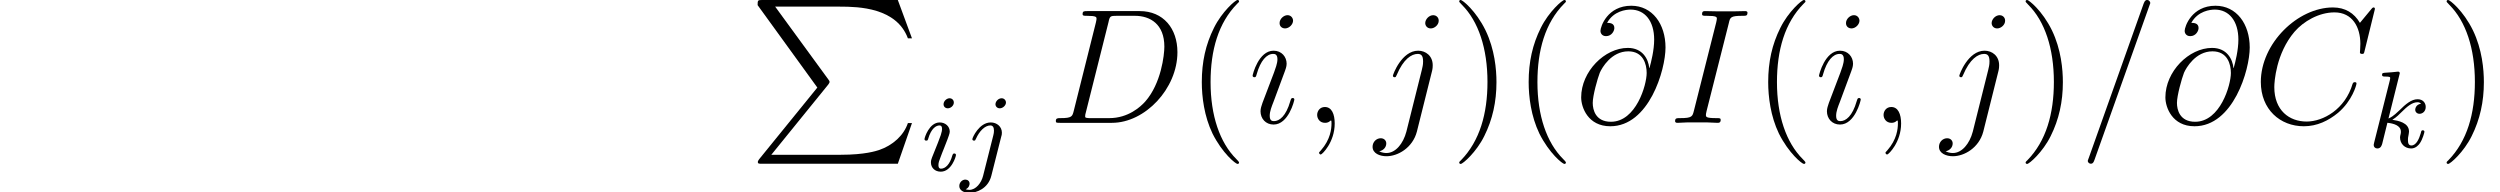
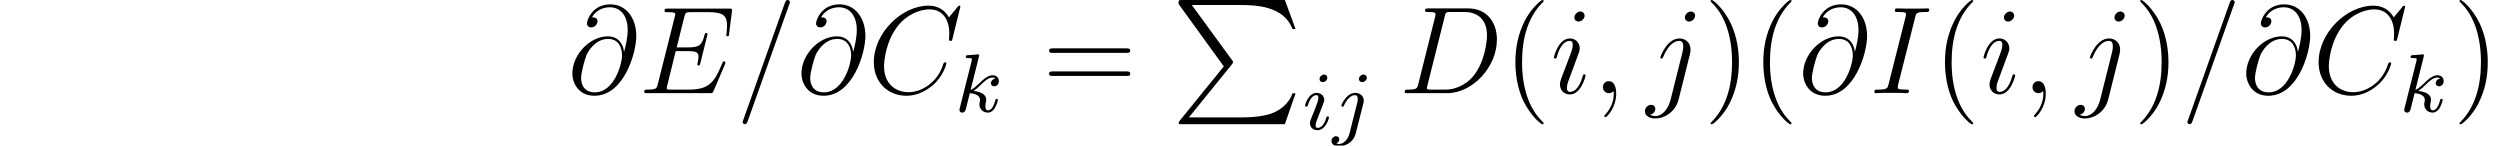
- <svg xmlns="http://www.w3.org/2000/svg" xmlns:xlink="http://www.w3.org/1999/xlink" width="182.48pt" height="14.003pt" viewBox="0 0 182.48 14.003" version="1.1">
+ <svg xmlns="http://www.w3.org/2000/svg" xmlns:xlink="http://www.w3.org/1999/xlink" width="240.6pt" height="14.003pt" viewBox="0 0 240.6 14.003" version="1.1">
  <defs>
    <g>
      <symbol overflow="visible" id="glyph0-0">
        <path style="stroke:none;" d="" />
      </symbol>
      <symbol overflow="visible" id="glyph0-1">
-         <path style="stroke:none;" d="M 5.031 6.391 L 0.781 11.625 C 0.688 11.75 0.688 11.781 0.688 11.828 C 0.688 11.953 0.781 11.953 1 11.953 L 10.906 11.953 L 11.938 8.984 L 11.641 8.984 C 11.344 9.875 10.547 10.609 9.531 10.953 C 9.328 11.016 8.516 11.297 6.75 11.297 L 1.672 11.297 L 5.828 6.172 C 5.906 6.062 5.922 6.031 5.922 5.969 C 5.922 5.922 5.922 5.922 5.844 5.812 L 1.953 0.484 L 6.688 0.484 C 8.062 0.484 10.812 0.562 11.641 2.797 L 11.938 2.797 L 10.906 0 L 1 0 C 0.688 0 0.672 0.016 0.672 0.375 Z M 5.031 6.391 " />
+         <path style="stroke:none;" d="M 5.422 -4 C 5.359 -4.656 4.938 -5.469 3.859 -5.469 C 2.172 -5.469 0.453 -3.75 0.453 -1.859 C 0.453 -1.125 0.953 0.25 2.578 0.25 C 5.406 0.25 6.609 -3.859 6.609 -5.5 C 6.609 -7.219 5.641 -8.547 4.109 -8.547 C 2.375 -8.547 1.859 -7.031 1.859 -6.703 C 1.859 -6.594 1.938 -6.328 2.266 -6.328 C 2.688 -6.328 2.875 -6.719 2.875 -6.922 C 2.875 -7.297 2.5 -7.297 2.344 -7.297 C 2.828 -8.172 3.734 -8.266 4.062 -8.266 C 5.109 -8.266 5.781 -7.422 5.781 -6.078 C 5.781 -5.312 5.562 -4.438 5.438 -4 Z M 2.625 -0.078 C 1.5 -0.078 1.297 -0.953 1.297 -1.453 C 1.297 -1.984 1.641 -3.219 1.812 -3.656 C 1.969 -4.016 2.656 -5.219 3.891 -5.219 C 4.984 -5.219 5.234 -4.281 5.234 -3.641 C 5.234 -2.75 4.453 -0.078 2.625 -0.078 Z M 2.625 -0.078 " />
+       </symbol>
+       <symbol overflow="visible" id="glyph0-2">
+         <path style="stroke:none;" d="M 8.312 -2.766 C 8.312 -2.812 8.359 -2.891 8.359 -2.938 C 8.359 -3 8.312 -3.062 8.234 -3.062 C 8.188 -3.062 8.156 -3.047 8.125 -3.016 C 8.109 -3 8.109 -2.969 8 -2.734 C 7.297 -1.062 6.781 -0.344 4.859 -0.344 L 3.125 -0.344 C 2.953 -0.344 2.922 -0.344 2.859 -0.359 C 2.719 -0.375 2.719 -0.391 2.719 -0.484 C 2.719 -0.578 2.734 -0.641 2.766 -0.75 L 3.578 -4.047 L 4.766 -4.047 C 5.703 -4.047 5.766 -3.844 5.766 -3.484 C 5.766 -3.375 5.766 -3.266 5.688 -2.906 C 5.672 -2.859 5.656 -2.812 5.656 -2.766 C 5.656 -2.688 5.719 -2.656 5.781 -2.656 C 5.891 -2.656 5.906 -2.734 5.953 -2.906 L 6.641 -5.672 C 6.641 -5.734 6.594 -5.797 6.516 -5.797 C 6.406 -5.797 6.391 -5.75 6.344 -5.578 C 6.109 -4.656 5.875 -4.406 4.812 -4.406 L 3.672 -4.406 L 4.406 -7.344 C 4.516 -7.75 4.547 -7.797 5.031 -7.797 L 6.734 -7.797 C 8.219 -7.797 8.516 -7.406 8.516 -6.484 C 8.516 -6.484 8.516 -6.141 8.469 -5.75 C 8.453 -5.703 8.438 -5.625 8.438 -5.609 C 8.438 -5.516 8.5 -5.469 8.578 -5.469 C 8.656 -5.469 8.703 -5.516 8.719 -5.734 L 8.984 -7.828 C 8.984 -7.859 9 -7.984 9 -8.016 C 9 -8.141 8.891 -8.141 8.672 -8.141 L 2.844 -8.141 C 2.625 -8.141 2.5 -8.141 2.5 -7.922 C 2.5 -7.797 2.578 -7.797 2.781 -7.797 C 3.531 -7.797 3.531 -7.703 3.531 -7.578 C 3.531 -7.516 3.516 -7.469 3.484 -7.344 L 1.859 -0.891 C 1.75 -0.469 1.734 -0.344 0.891 -0.344 C 0.672 -0.344 0.547 -0.344 0.547 -0.125 C 0.547 0 0.625 0 0.859 0 L 6.859 0 C 7.125 0 7.141 -0.016 7.219 -0.203 Z M 8.312 -2.766 " />
+       </symbol>
+       <symbol overflow="visible" id="glyph0-3">
+         <path style="stroke:none;" d="M 5.125 -8.516 C 5.125 -8.531 5.203 -8.719 5.203 -8.734 C 5.203 -8.875 5.078 -8.969 4.984 -8.969 C 4.922 -8.969 4.812 -8.969 4.719 -8.703 L 0.719 2.547 C 0.719 2.562 0.641 2.734 0.641 2.766 C 0.641 2.906 0.766 2.984 0.859 2.984 C 0.938 2.984 1.047 2.969 1.125 2.719 Z M 5.125 -8.516 " />
+       </symbol>
+       <symbol overflow="visible" id="glyph0-4">
+         <path style="stroke:none;" d="M 8.922 -8.312 C 8.922 -8.422 8.844 -8.422 8.828 -8.422 C 8.797 -8.422 8.75 -8.422 8.656 -8.297 L 7.828 -7.297 C 7.406 -8.016 6.75 -8.422 5.859 -8.422 C 3.281 -8.422 0.594 -5.797 0.594 -2.984 C 0.594 -0.984 2 0.25 3.734 0.25 C 4.703 0.25 5.531 -0.156 6.234 -0.734 C 7.266 -1.609 7.578 -2.766 7.578 -2.875 C 7.578 -2.969 7.484 -2.969 7.453 -2.969 C 7.344 -2.969 7.328 -2.906 7.297 -2.859 C 6.75 -0.984 5.141 -0.094 3.938 -0.094 C 2.672 -0.094 1.578 -0.906 1.578 -2.609 C 1.578 -2.984 1.703 -5.062 3.047 -6.641 C 3.703 -7.406 4.828 -8.062 5.969 -8.062 C 7.281 -8.062 7.859 -6.984 7.859 -5.766 C 7.859 -5.453 7.828 -5.188 7.828 -5.141 C 7.828 -5.031 7.953 -5.031 7.984 -5.031 C 8.109 -5.031 8.125 -5.047 8.172 -5.266 Z M 8.922 -8.312 " />
+       </symbol>
+       <symbol overflow="visible" id="glyph0-5">
+         <path style="stroke:none;" d="M 1.875 -0.891 C 1.766 -0.469 1.75 -0.344 0.906 -0.344 C 0.688 -0.344 0.562 -0.344 0.562 -0.125 C 0.562 0 0.641 0 0.875 0 L 4.656 0 C 7.078 0 9.438 -2.5 9.438 -5.156 C 9.438 -6.891 8.406 -8.156 6.688 -8.156 L 2.859 -8.156 C 2.625 -8.156 2.516 -8.156 2.516 -7.938 C 2.516 -7.812 2.625 -7.812 2.812 -7.812 C 3.531 -7.812 3.531 -7.719 3.531 -7.594 C 3.531 -7.562 3.531 -7.5 3.484 -7.312 Z M 4.406 -7.344 C 4.5 -7.797 4.547 -7.812 5.016 -7.812 L 6.328 -7.812 C 7.453 -7.812 8.484 -7.203 8.484 -5.562 C 8.484 -4.953 8.25 -2.875 7.094 -1.562 C 6.75 -1.172 5.844 -0.344 4.469 -0.344 L 3.109 -0.344 C 2.938 -0.344 2.922 -0.344 2.844 -0.359 C 2.719 -0.375 2.703 -0.391 2.703 -0.484 C 2.703 -0.578 2.719 -0.641 2.75 -0.75 Z M 4.406 -7.344 " />
+       </symbol>
+       <symbol overflow="visible" id="glyph0-6">
+         <path style="stroke:none;" d="M 3.375 -1.703 C 3.375 -1.766 3.328 -1.812 3.266 -1.812 C 3.156 -1.812 3.141 -1.781 3.078 -1.578 C 2.766 -0.484 2.281 -0.125 1.891 -0.125 C 1.75 -0.125 1.578 -0.156 1.578 -0.516 C 1.578 -0.844 1.719 -1.188 1.859 -1.547 L 2.688 -3.781 C 2.719 -3.875 2.812 -4.094 2.812 -4.312 C 2.812 -4.812 2.453 -5.266 1.859 -5.266 C 0.766 -5.266 0.328 -3.531 0.328 -3.438 C 0.328 -3.391 0.375 -3.328 0.453 -3.328 C 0.562 -3.328 0.578 -3.375 0.625 -3.547 C 0.906 -4.547 1.359 -5.031 1.828 -5.031 C 1.938 -5.031 2.141 -5.016 2.141 -4.641 C 2.141 -4.328 1.984 -3.938 1.891 -3.672 L 1.047 -1.453 C 0.984 -1.25 0.906 -1.062 0.906 -0.844 C 0.906 -0.312 1.281 0.125 1.859 0.125 C 2.953 0.125 3.375 -1.625 3.375 -1.703 Z M 3.281 -7.453 C 3.281 -7.641 3.141 -7.859 2.875 -7.859 C 2.609 -7.859 2.297 -7.594 2.297 -7.281 C 2.297 -6.984 2.547 -6.891 2.688 -6.891 C 3.016 -6.891 3.281 -7.203 3.281 -7.453 Z M 3.281 -7.453 " />
+       </symbol>
+       <symbol overflow="visible" id="glyph0-7">
+         <path style="stroke:none;" d="M 2.328 0.047 C 2.328 -0.641 2.109 -1.156 1.609 -1.156 C 1.234 -1.156 1.047 -0.844 1.047 -0.578 C 1.047 -0.328 1.219 0 1.625 0 C 1.781 0 1.906 -0.047 2.016 -0.156 C 2.047 -0.172 2.062 -0.172 2.062 -0.172 C 2.094 -0.172 2.094 -0.016 2.094 0.047 C 2.094 0.438 2.016 1.219 1.328 2 C 1.188 2.141 1.188 2.156 1.188 2.188 C 1.188 2.25 1.25 2.312 1.312 2.312 C 1.406 2.312 2.328 1.422 2.328 0.047 Z M 2.328 0.047 " />
+       </symbol>
+       <symbol overflow="visible" id="glyph0-8">
+         <path style="stroke:none;" d="M 4.188 -3.797 C 4.234 -3.984 4.234 -4.141 4.234 -4.203 C 4.234 -4.891 3.719 -5.266 3.172 -5.266 C 1.969 -5.266 1.328 -3.531 1.328 -3.438 C 1.328 -3.375 1.375 -3.328 1.453 -3.328 C 1.547 -3.328 1.547 -3.375 1.609 -3.5 C 2.094 -4.656 2.688 -5.031 3.141 -5.031 C 3.391 -5.031 3.531 -4.906 3.531 -4.484 C 3.531 -4.203 3.484 -4.078 3.438 -3.859 L 2.312 0.641 C 2.078 1.531 1.516 2.203 0.859 2.203 C 0.812 2.203 0.562 2.203 0.328 2.078 C 0.625 2.016 0.844 1.797 0.844 1.5 C 0.844 1.312 0.703 1.125 0.438 1.125 C 0.125 1.125 -0.156 1.391 -0.156 1.75 C -0.156 2.234 0.375 2.438 0.859 2.438 C 1.688 2.438 2.766 1.828 3.078 0.641 Z M 4.672 -7.453 C 4.672 -7.75 4.422 -7.859 4.281 -7.859 C 3.953 -7.859 3.688 -7.547 3.688 -7.281 C 3.688 -7.094 3.828 -6.891 4.094 -6.891 C 4.359 -6.891 4.672 -7.141 4.672 -7.453 Z M 4.672 -7.453 " />
+       </symbol>
+       <symbol overflow="visible" id="glyph0-9">
+         <path style="stroke:none;" d="M 4.406 -7.281 C 4.5 -7.703 4.531 -7.812 5.406 -7.812 C 5.672 -7.812 5.766 -7.812 5.766 -8.047 C 5.766 -8.156 5.625 -8.156 5.594 -8.156 C 5.375 -8.156 5.109 -8.141 4.906 -8.141 L 3.438 -8.141 C 3.188 -8.141 2.922 -8.156 2.672 -8.156 C 2.578 -8.156 2.453 -8.156 2.453 -7.938 C 2.453 -7.812 2.547 -7.812 2.781 -7.812 C 3.531 -7.812 3.531 -7.719 3.531 -7.594 C 3.531 -7.5 3.5 -7.438 3.484 -7.328 L 1.859 -0.891 C 1.75 -0.469 1.734 -0.344 0.859 -0.344 C 0.594 -0.344 0.484 -0.344 0.484 -0.125 C 0.484 0 0.609 0 0.672 0 C 0.891 0 1.141 -0.031 1.359 -0.031 L 2.828 -0.031 C 3.078 -0.031 3.328 0 3.578 0 C 3.672 0 3.812 0 3.812 -0.219 C 3.812 -0.344 3.734 -0.344 3.484 -0.344 C 2.734 -0.344 2.734 -0.438 2.734 -0.578 C 2.734 -0.609 2.734 -0.672 2.781 -0.859 Z M 4.406 -7.281 " />
      </symbol>
      <symbol overflow="visible" id="glyph1-0">
        <path style="stroke:none;" d="" />
      </symbol>
      <symbol overflow="visible" id="glyph1-1">
+         <path style="stroke:none;" d="M 2.328 -5.297 C 2.328 -5.312 2.359 -5.406 2.359 -5.422 C 2.359 -5.453 2.328 -5.531 2.234 -5.531 C 2.203 -5.531 1.953 -5.5 1.766 -5.484 L 1.328 -5.453 C 1.141 -5.438 1.062 -5.438 1.062 -5.297 C 1.062 -5.172 1.172 -5.172 1.281 -5.172 C 1.656 -5.172 1.656 -5.125 1.656 -5.062 C 1.656 -5.031 1.656 -5.016 1.625 -4.875 L 0.484 -0.344 C 0.453 -0.219 0.453 -0.172 0.453 -0.172 C 0.453 -0.031 0.562 0.078 0.719 0.078 C 0.984 0.078 1.047 -0.172 1.078 -0.281 C 1.156 -0.625 1.375 -1.469 1.453 -1.797 C 1.891 -1.75 2.438 -1.609 2.438 -1.141 C 2.438 -1.109 2.438 -1.062 2.422 -0.984 C 2.391 -0.891 2.375 -0.766 2.375 -0.734 C 2.375 -0.266 2.719 0.078 3.188 0.078 C 3.516 0.078 3.734 -0.172 3.828 -0.312 C 4.031 -0.609 4.156 -1.094 4.156 -1.141 C 4.156 -1.219 4.094 -1.25 4.031 -1.25 C 3.938 -1.25 3.922 -1.188 3.891 -1.047 C 3.781 -0.672 3.578 -0.141 3.203 -0.141 C 3 -0.141 2.953 -0.312 2.953 -0.531 C 2.953 -0.641 2.953 -0.734 3 -0.922 C 3 -0.953 3.031 -1.078 3.031 -1.156 C 3.031 -1.812 2.219 -1.953 1.812 -2.016 C 2.109 -2.188 2.375 -2.469 2.469 -2.562 C 2.906 -3 3.266 -3.297 3.656 -3.297 C 3.75 -3.297 3.844 -3.266 3.906 -3.188 C 3.484 -3.125 3.484 -2.75 3.484 -2.75 C 3.484 -2.578 3.625 -2.453 3.797 -2.453 C 4.016 -2.453 4.25 -2.625 4.25 -2.953 C 4.25 -3.234 4.062 -3.516 3.656 -3.516 C 3.203 -3.516 2.781 -3.156 2.328 -2.703 C 1.859 -2.25 1.672 -2.172 1.531 -2.109 Z M 2.328 -5.297 " />
+       </symbol>
+       <symbol overflow="visible" id="glyph1-2">
        <path style="stroke:none;" d="M 2.375 -4.969 C 2.375 -5.141 2.25 -5.281 2.062 -5.281 C 1.859 -5.281 1.625 -5.078 1.625 -4.844 C 1.625 -4.672 1.75 -4.547 1.938 -4.547 C 2.141 -4.547 2.375 -4.734 2.375 -4.969 Z M 1.219 -2.047 L 0.781 -0.953 C 0.734 -0.828 0.703 -0.734 0.703 -0.594 C 0.703 -0.203 1 0.078 1.422 0.078 C 2.203 0.078 2.531 -1.031 2.531 -1.141 C 2.531 -1.219 2.469 -1.25 2.406 -1.25 C 2.312 -1.25 2.297 -1.188 2.266 -1.109 C 2.094 -0.469 1.766 -0.141 1.438 -0.141 C 1.344 -0.141 1.25 -0.188 1.25 -0.391 C 1.25 -0.594 1.312 -0.734 1.406 -0.984 C 1.484 -1.188 1.562 -1.406 1.656 -1.625 L 1.906 -2.266 C 1.969 -2.453 2.078 -2.703 2.078 -2.844 C 2.078 -3.234 1.75 -3.516 1.344 -3.516 C 0.578 -3.516 0.234 -2.406 0.234 -2.297 C 0.234 -2.219 0.297 -2.188 0.359 -2.188 C 0.469 -2.188 0.469 -2.234 0.5 -2.312 C 0.719 -3.078 1.078 -3.297 1.328 -3.297 C 1.438 -3.297 1.516 -3.25 1.516 -3.031 C 1.516 -2.953 1.5 -2.844 1.422 -2.594 Z M 1.219 -2.047 " />
      </symbol>
-       <symbol overflow="visible" id="glyph1-2">
+       <symbol overflow="visible" id="glyph1-3">
        <path style="stroke:none;" d="M 3.297 -4.969 C 3.297 -5.125 3.172 -5.281 2.984 -5.281 C 2.734 -5.281 2.531 -5.047 2.531 -4.844 C 2.531 -4.688 2.656 -4.547 2.844 -4.547 C 3.078 -4.547 3.297 -4.766 3.297 -4.969 Z M 1.625 0.391 C 1.5 0.891 1.109 1.406 0.625 1.406 C 0.5 1.406 0.375 1.375 0.359 1.359 C 0.609 1.25 0.641 1.031 0.641 0.953 C 0.641 0.766 0.5 0.656 0.328 0.656 C 0.109 0.656 -0.109 0.859 -0.109 1.125 C -0.109 1.422 0.188 1.625 0.641 1.625 C 1.125 1.625 2 1.328 2.234 0.359 L 2.953 -2.484 C 2.984 -2.578 3 -2.641 3 -2.766 C 3 -3.203 2.641 -3.516 2.188 -3.516 C 1.344 -3.516 0.844 -2.406 0.844 -2.297 C 0.844 -2.219 0.906 -2.188 0.969 -2.188 C 1.047 -2.188 1.062 -2.219 1.109 -2.328 C 1.359 -2.891 1.766 -3.297 2.156 -3.297 C 2.328 -3.297 2.422 -3.172 2.422 -2.922 C 2.422 -2.812 2.406 -2.688 2.375 -2.578 Z M 1.625 0.391 " />
-       </symbol>
-       <symbol overflow="visible" id="glyph1-3">
-         <path style="stroke:none;" d="M 2.328 -5.297 C 2.328 -5.312 2.359 -5.406 2.359 -5.422 C 2.359 -5.453 2.328 -5.531 2.234 -5.531 C 2.203 -5.531 1.953 -5.5 1.766 -5.484 L 1.328 -5.453 C 1.141 -5.438 1.062 -5.438 1.062 -5.297 C 1.062 -5.172 1.172 -5.172 1.281 -5.172 C 1.656 -5.172 1.656 -5.125 1.656 -5.062 C 1.656 -5.031 1.656 -5.016 1.625 -4.875 L 0.484 -0.344 C 0.453 -0.219 0.453 -0.172 0.453 -0.172 C 0.453 -0.031 0.562 0.078 0.719 0.078 C 0.984 0.078 1.047 -0.172 1.078 -0.281 C 1.156 -0.625 1.375 -1.469 1.453 -1.797 C 1.891 -1.75 2.438 -1.609 2.438 -1.141 C 2.438 -1.109 2.438 -1.062 2.422 -0.984 C 2.391 -0.891 2.375 -0.766 2.375 -0.734 C 2.375 -0.266 2.719 0.078 3.188 0.078 C 3.516 0.078 3.734 -0.172 3.828 -0.312 C 4.031 -0.609 4.156 -1.094 4.156 -1.141 C 4.156 -1.219 4.094 -1.25 4.031 -1.25 C 3.938 -1.25 3.922 -1.188 3.891 -1.047 C 3.781 -0.672 3.578 -0.141 3.203 -0.141 C 3 -0.141 2.953 -0.312 2.953 -0.531 C 2.953 -0.641 2.953 -0.734 3 -0.922 C 3 -0.953 3.031 -1.078 3.031 -1.156 C 3.031 -1.812 2.219 -1.953 1.812 -2.016 C 2.109 -2.188 2.375 -2.469 2.469 -2.562 C 2.906 -3 3.266 -3.297 3.656 -3.297 C 3.75 -3.297 3.844 -3.266 3.906 -3.188 C 3.484 -3.125 3.484 -2.75 3.484 -2.75 C 3.484 -2.578 3.625 -2.453 3.797 -2.453 C 4.016 -2.453 4.25 -2.625 4.25 -2.953 C 4.25 -3.234 4.062 -3.516 3.656 -3.516 C 3.203 -3.516 2.781 -3.156 2.328 -2.703 C 1.859 -2.25 1.672 -2.172 1.531 -2.109 Z M 2.328 -5.297 " />
      </symbol>
      <symbol overflow="visible" id="glyph2-0">
        <path style="stroke:none;" d="" />
      </symbol>
      <symbol overflow="visible" id="glyph2-1">
-         <path style="stroke:none;" d="M 1.875 -0.891 C 1.766 -0.469 1.75 -0.344 0.906 -0.344 C 0.688 -0.344 0.562 -0.344 0.562 -0.125 C 0.562 0 0.641 0 0.875 0 L 4.656 0 C 7.078 0 9.438 -2.5 9.438 -5.156 C 9.438 -6.891 8.406 -8.156 6.688 -8.156 L 2.859 -8.156 C 2.625 -8.156 2.516 -8.156 2.516 -7.938 C 2.516 -7.812 2.625 -7.812 2.812 -7.812 C 3.531 -7.812 3.531 -7.719 3.531 -7.594 C 3.531 -7.562 3.531 -7.5 3.484 -7.312 Z M 4.406 -7.344 C 4.5 -7.797 4.547 -7.812 5.016 -7.812 L 6.328 -7.812 C 7.453 -7.812 8.484 -7.203 8.484 -5.562 C 8.484 -4.953 8.25 -2.875 7.094 -1.562 C 6.75 -1.172 5.844 -0.344 4.469 -0.344 L 3.109 -0.344 C 2.938 -0.344 2.922 -0.344 2.844 -0.359 C 2.719 -0.375 2.703 -0.391 2.703 -0.484 C 2.703 -0.578 2.719 -0.641 2.75 -0.75 Z M 4.406 -7.344 " />
+         <path style="stroke:none;" d="M 8.062 -3.875 C 8.234 -3.875 8.453 -3.875 8.453 -4.094 C 8.453 -4.312 8.25 -4.312 8.062 -4.312 L 1.031 -4.312 C 0.859 -4.312 0.641 -4.312 0.641 -4.094 C 0.641 -3.875 0.844 -3.875 1.031 -3.875 Z M 8.062 -1.656 C 8.234 -1.656 8.453 -1.656 8.453 -1.859 C 8.453 -2.094 8.25 -2.094 8.062 -2.094 L 1.031 -2.094 C 0.859 -2.094 0.641 -2.094 0.641 -1.875 C 0.641 -1.656 0.844 -1.656 1.031 -1.656 Z M 8.062 -1.656 " />
      </symbol>
      <symbol overflow="visible" id="glyph2-2">
-         <path style="stroke:none;" d="M 3.375 -1.703 C 3.375 -1.766 3.328 -1.812 3.266 -1.812 C 3.156 -1.812 3.141 -1.781 3.078 -1.578 C 2.766 -0.484 2.281 -0.125 1.891 -0.125 C 1.75 -0.125 1.578 -0.156 1.578 -0.516 C 1.578 -0.844 1.719 -1.188 1.859 -1.547 L 2.688 -3.781 C 2.719 -3.875 2.812 -4.094 2.812 -4.312 C 2.812 -4.812 2.453 -5.266 1.859 -5.266 C 0.766 -5.266 0.328 -3.531 0.328 -3.438 C 0.328 -3.391 0.375 -3.328 0.453 -3.328 C 0.562 -3.328 0.578 -3.375 0.625 -3.547 C 0.906 -4.547 1.359 -5.031 1.828 -5.031 C 1.938 -5.031 2.141 -5.016 2.141 -4.641 C 2.141 -4.328 1.984 -3.938 1.891 -3.672 L 1.047 -1.453 C 0.984 -1.25 0.906 -1.062 0.906 -0.844 C 0.906 -0.312 1.281 0.125 1.859 0.125 C 2.953 0.125 3.375 -1.625 3.375 -1.703 Z M 3.281 -7.453 C 3.281 -7.641 3.141 -7.859 2.875 -7.859 C 2.609 -7.859 2.297 -7.594 2.297 -7.281 C 2.297 -6.984 2.547 -6.891 2.688 -6.891 C 3.016 -6.891 3.281 -7.203 3.281 -7.453 Z M 3.281 -7.453 " />
+         <path style="stroke:none;" d="M 3.891 2.906 C 3.891 2.875 3.891 2.844 3.688 2.641 C 2.484 1.438 1.812 -0.531 1.812 -2.969 C 1.812 -5.297 2.375 -7.297 3.766 -8.703 C 3.891 -8.812 3.891 -8.828 3.891 -8.875 C 3.891 -8.938 3.828 -8.969 3.781 -8.969 C 3.625 -8.969 2.641 -8.109 2.062 -6.938 C 1.453 -5.719 1.172 -4.453 1.172 -2.969 C 1.172 -1.906 1.344 -0.484 1.953 0.781 C 2.672 2.219 3.641 3 3.781 3 C 3.828 3 3.891 2.969 3.891 2.906 Z M 3.891 2.906 " />
      </symbol>
      <symbol overflow="visible" id="glyph2-3">
-         <path style="stroke:none;" d="M 2.328 0.047 C 2.328 -0.641 2.109 -1.156 1.609 -1.156 C 1.234 -1.156 1.047 -0.844 1.047 -0.578 C 1.047 -0.328 1.219 0 1.625 0 C 1.781 0 1.906 -0.047 2.016 -0.156 C 2.047 -0.172 2.062 -0.172 2.062 -0.172 C 2.094 -0.172 2.094 -0.016 2.094 0.047 C 2.094 0.438 2.016 1.219 1.328 2 C 1.188 2.141 1.188 2.156 1.188 2.188 C 1.188 2.25 1.25 2.312 1.312 2.312 C 1.406 2.312 2.328 1.422 2.328 0.047 Z M 2.328 0.047 " />
-       </symbol>
-       <symbol overflow="visible" id="glyph2-4">
-         <path style="stroke:none;" d="M 4.188 -3.797 C 4.234 -3.984 4.234 -4.141 4.234 -4.203 C 4.234 -4.891 3.719 -5.266 3.172 -5.266 C 1.969 -5.266 1.328 -3.531 1.328 -3.438 C 1.328 -3.375 1.375 -3.328 1.453 -3.328 C 1.547 -3.328 1.547 -3.375 1.609 -3.5 C 2.094 -4.656 2.688 -5.031 3.141 -5.031 C 3.391 -5.031 3.531 -4.906 3.531 -4.484 C 3.531 -4.203 3.484 -4.078 3.438 -3.859 L 2.312 0.641 C 2.078 1.531 1.516 2.203 0.859 2.203 C 0.812 2.203 0.562 2.203 0.328 2.078 C 0.625 2.016 0.844 1.797 0.844 1.5 C 0.844 1.312 0.703 1.125 0.438 1.125 C 0.125 1.125 -0.156 1.391 -0.156 1.75 C -0.156 2.234 0.375 2.438 0.859 2.438 C 1.688 2.438 2.766 1.828 3.078 0.641 Z M 4.672 -7.453 C 4.672 -7.75 4.422 -7.859 4.281 -7.859 C 3.953 -7.859 3.688 -7.547 3.688 -7.281 C 3.688 -7.094 3.828 -6.891 4.094 -6.891 C 4.359 -6.891 4.672 -7.141 4.672 -7.453 Z M 4.672 -7.453 " />
-       </symbol>
-       <symbol overflow="visible" id="glyph2-5">
-         <path style="stroke:none;" d="M 5.422 -4 C 5.359 -4.656 4.938 -5.469 3.859 -5.469 C 2.172 -5.469 0.453 -3.75 0.453 -1.859 C 0.453 -1.125 0.953 0.25 2.578 0.25 C 5.406 0.25 6.609 -3.859 6.609 -5.5 C 6.609 -7.219 5.641 -8.547 4.109 -8.547 C 2.375 -8.547 1.859 -7.031 1.859 -6.703 C 1.859 -6.594 1.938 -6.328 2.266 -6.328 C 2.688 -6.328 2.875 -6.719 2.875 -6.922 C 2.875 -7.297 2.5 -7.297 2.344 -7.297 C 2.828 -8.172 3.734 -8.266 4.062 -8.266 C 5.109 -8.266 5.781 -7.422 5.781 -6.078 C 5.781 -5.312 5.562 -4.438 5.438 -4 Z M 2.625 -0.078 C 1.5 -0.078 1.297 -0.953 1.297 -1.453 C 1.297 -1.984 1.641 -3.219 1.812 -3.656 C 1.969 -4.016 2.656 -5.219 3.891 -5.219 C 4.984 -5.219 5.234 -4.281 5.234 -3.641 C 5.234 -2.75 4.453 -0.078 2.625 -0.078 Z M 2.625 -0.078 " />
-       </symbol>
-       <symbol overflow="visible" id="glyph2-6">
-         <path style="stroke:none;" d="M 4.406 -7.281 C 4.5 -7.703 4.531 -7.812 5.406 -7.812 C 5.672 -7.812 5.766 -7.812 5.766 -8.047 C 5.766 -8.156 5.625 -8.156 5.594 -8.156 C 5.375 -8.156 5.109 -8.141 4.906 -8.141 L 3.438 -8.141 C 3.188 -8.141 2.922 -8.156 2.672 -8.156 C 2.578 -8.156 2.453 -8.156 2.453 -7.938 C 2.453 -7.812 2.547 -7.812 2.781 -7.812 C 3.531 -7.812 3.531 -7.719 3.531 -7.594 C 3.531 -7.5 3.5 -7.438 3.484 -7.328 L 1.859 -0.891 C 1.75 -0.469 1.734 -0.344 0.859 -0.344 C 0.594 -0.344 0.484 -0.344 0.484 -0.125 C 0.484 0 0.609 0 0.672 0 C 0.891 0 1.141 -0.031 1.359 -0.031 L 2.828 -0.031 C 3.078 -0.031 3.328 0 3.578 0 C 3.672 0 3.812 0 3.812 -0.219 C 3.812 -0.344 3.734 -0.344 3.484 -0.344 C 2.734 -0.344 2.734 -0.438 2.734 -0.578 C 2.734 -0.609 2.734 -0.672 2.781 -0.859 Z M 4.406 -7.281 " />
-       </symbol>
-       <symbol overflow="visible" id="glyph2-7">
-         <path style="stroke:none;" d="M 5.125 -8.516 C 5.125 -8.531 5.203 -8.719 5.203 -8.734 C 5.203 -8.875 5.078 -8.969 4.984 -8.969 C 4.922 -8.969 4.812 -8.969 4.719 -8.703 L 0.719 2.547 C 0.719 2.562 0.641 2.734 0.641 2.766 C 0.641 2.906 0.766 2.984 0.859 2.984 C 0.938 2.984 1.047 2.969 1.125 2.719 Z M 5.125 -8.516 " />
-       </symbol>
-       <symbol overflow="visible" id="glyph2-8">
-         <path style="stroke:none;" d="M 8.922 -8.312 C 8.922 -8.422 8.844 -8.422 8.828 -8.422 C 8.797 -8.422 8.75 -8.422 8.656 -8.297 L 7.828 -7.297 C 7.406 -8.016 6.75 -8.422 5.859 -8.422 C 3.281 -8.422 0.594 -5.797 0.594 -2.984 C 0.594 -0.984 2 0.25 3.734 0.25 C 4.703 0.25 5.531 -0.156 6.234 -0.734 C 7.266 -1.609 7.578 -2.766 7.578 -2.875 C 7.578 -2.969 7.484 -2.969 7.453 -2.969 C 7.344 -2.969 7.328 -2.906 7.297 -2.859 C 6.75 -0.984 5.141 -0.094 3.938 -0.094 C 2.672 -0.094 1.578 -0.906 1.578 -2.609 C 1.578 -2.984 1.703 -5.062 3.047 -6.641 C 3.703 -7.406 4.828 -8.062 5.969 -8.062 C 7.281 -8.062 7.859 -6.984 7.859 -5.766 C 7.859 -5.453 7.828 -5.188 7.828 -5.141 C 7.828 -5.031 7.953 -5.031 7.984 -5.031 C 8.109 -5.031 8.125 -5.047 8.172 -5.266 Z M 8.922 -8.312 " />
+         <path style="stroke:none;" d="M 3.375 -2.969 C 3.375 -3.891 3.25 -5.359 2.578 -6.75 C 1.875 -8.188 0.891 -8.969 0.766 -8.969 C 0.719 -8.969 0.656 -8.938 0.656 -8.875 C 0.656 -8.828 0.656 -8.812 0.859 -8.609 C 2.062 -7.406 2.719 -5.422 2.719 -2.984 C 2.719 -0.672 2.156 1.328 0.781 2.734 C 0.656 2.844 0.656 2.875 0.656 2.906 C 0.656 2.969 0.719 3 0.766 3 C 0.922 3 1.906 2.141 2.484 0.969 C 3.094 -0.25 3.375 -1.547 3.375 -2.969 Z M 3.375 -2.969 " />
      </symbol>
      <symbol overflow="visible" id="glyph3-0">
        <path style="stroke:none;" d="" />
      </symbol>
      <symbol overflow="visible" id="glyph3-1">
-         <path style="stroke:none;" d="M 3.891 2.906 C 3.891 2.875 3.891 2.844 3.688 2.641 C 2.484 1.438 1.812 -0.531 1.812 -2.969 C 1.812 -5.297 2.375 -7.297 3.766 -8.703 C 3.891 -8.812 3.891 -8.828 3.891 -8.875 C 3.891 -8.938 3.828 -8.969 3.781 -8.969 C 3.625 -8.969 2.641 -8.109 2.062 -6.938 C 1.453 -5.719 1.172 -4.453 1.172 -2.969 C 1.172 -1.906 1.344 -0.484 1.953 0.781 C 2.672 2.219 3.641 3 3.781 3 C 3.828 3 3.891 2.969 3.891 2.906 Z M 3.891 2.906 " />
-       </symbol>
-       <symbol overflow="visible" id="glyph3-2">
-         <path style="stroke:none;" d="M 3.375 -2.969 C 3.375 -3.891 3.25 -5.359 2.578 -6.75 C 1.875 -8.188 0.891 -8.969 0.766 -8.969 C 0.719 -8.969 0.656 -8.938 0.656 -8.875 C 0.656 -8.828 0.656 -8.812 0.859 -8.609 C 2.062 -7.406 2.719 -5.422 2.719 -2.984 C 2.719 -0.672 2.156 1.328 0.781 2.734 C 0.656 2.844 0.656 2.875 0.656 2.906 C 0.656 2.969 0.719 3 0.766 3 C 0.922 3 1.906 2.141 2.484 0.969 C 3.094 -0.25 3.375 -1.547 3.375 -2.969 Z M 3.375 -2.969 " />
+         <path style="stroke:none;" d="M 5.031 6.391 L 0.781 11.625 C 0.688 11.75 0.688 11.781 0.688 11.828 C 0.688 11.953 0.781 11.953 1 11.953 L 10.906 11.953 L 11.938 8.984 L 11.641 8.984 C 11.344 9.875 10.547 10.609 9.531 10.953 C 9.328 11.016 8.516 11.297 6.75 11.297 L 1.672 11.297 L 5.828 6.172 C 5.906 6.062 5.922 6.031 5.922 5.969 C 5.922 5.922 5.922 5.922 5.844 5.812 L 1.953 0.484 L 6.688 0.484 C 8.062 0.484 10.812 0.562 11.641 2.797 L 11.938 2.797 L 10.906 0 L 1 0 C 0.688 0 0.672 0.016 0.672 0.375 Z M 5.031 6.391 " />
      </symbol>
    </g>
+     <clipPath id="clip1">
+       <path d="M 125 7 L 132 7 L 132 14.004 L 125 14.004 Z M 125 7 " />
+     </clipPath>
  </defs>
  <g id="surface1">
    <g style="fill:rgb(0%,0%,0%);fill-opacity:1;">
-       <use xlink:href="#glyph0-1" x="54.628" y="0" />
+       <use xlink:href="#glyph0-1" x="54.628" y="8.966" />
    </g>
    <g style="fill:rgb(0%,0%,0%);fill-opacity:1;">
-       <use xlink:href="#glyph1-1" x="67.247" y="12.453" />
-       <use xlink:href="#glyph1-2" x="70.13" y="12.453" />
+       <use xlink:href="#glyph0-2" x="61.453" y="8.966" />
    </g>
    <g style="fill:rgb(0%,0%,0%);fill-opacity:1;">
-       <use xlink:href="#glyph2-1" x="76.505" y="8.966" />
+       <use xlink:href="#glyph0-3" x="70.824" y="8.966" />
+       <use xlink:href="#glyph0-1" x="76.677" y="8.966" />
    </g>
    <g style="fill:rgb(0%,0%,0%);fill-opacity:1;">
-       <use xlink:href="#glyph3-1" x="86.55" y="8.966" />
+       <use xlink:href="#glyph0-4" x="83.502" y="8.966" />
    </g>
    <g style="fill:rgb(0%,0%,0%);fill-opacity:1;">
-       <use xlink:href="#glyph2-2" x="91.102" y="8.966" />
-       <use xlink:href="#glyph2-3" x="95.095" y="8.966" />
+       <use xlink:href="#glyph1-1" x="91.882" y="10.76" />
    </g>
    <g style="fill:rgb(0%,0%,0%);fill-opacity:1;">
-       <use xlink:href="#glyph2-4" x="100.343" y="8.966" />
+       <use xlink:href="#glyph2-1" x="100.322" y="8.966" />
    </g>
    <g style="fill:rgb(0%,0%,0%);fill-opacity:1;">
-       <use xlink:href="#glyph3-2" x="105.855" y="8.966" />
-       <use xlink:href="#glyph3-1" x="110.408" y="8.966" />
+       <use xlink:href="#glyph3-1" x="112.748" y="0" />
+     </g>
+     <g clip-path="url(#clip1)" clip-rule="nonzero">
+       <g style="fill:rgb(0%,0%,0%);fill-opacity:1;">
+         <use xlink:href="#glyph1-2" x="125.367" y="12.453" />
+         <use xlink:href="#glyph1-3" x="128.25" y="12.453" />
+       </g>
    </g>
    <g style="fill:rgb(0%,0%,0%);fill-opacity:1;">
-       <use xlink:href="#glyph2-5" x="114.96" y="8.966" />
+       <use xlink:href="#glyph0-5" x="134.625" y="8.966" />
    </g>
    <g style="fill:rgb(0%,0%,0%);fill-opacity:1;">
-       <use xlink:href="#glyph2-6" x="121.785" y="8.966" />
+       <use xlink:href="#glyph2-2" x="144.67" y="8.966" />
    </g>
    <g style="fill:rgb(0%,0%,0%);fill-opacity:1;">
-       <use xlink:href="#glyph3-1" x="127.892" y="8.966" />
+       <use xlink:href="#glyph0-6" x="149.222" y="8.966" />
+       <use xlink:href="#glyph0-7" x="153.215" y="8.966" />
    </g>
    <g style="fill:rgb(0%,0%,0%);fill-opacity:1;">
-       <use xlink:href="#glyph2-2" x="132.445" y="8.966" />
-       <use xlink:href="#glyph2-3" x="136.438" y="8.966" />
+       <use xlink:href="#glyph0-8" x="158.463" y="8.966" />
    </g>
    <g style="fill:rgb(0%,0%,0%);fill-opacity:1;">
-       <use xlink:href="#glyph2-4" x="141.686" y="8.966" />
+       <use xlink:href="#glyph2-3" x="163.975" y="8.966" />
+       <use xlink:href="#glyph2-2" x="168.528" y="8.966" />
    </g>
    <g style="fill:rgb(0%,0%,0%);fill-opacity:1;">
-       <use xlink:href="#glyph3-2" x="147.198" y="8.966" />
+       <use xlink:href="#glyph0-1" x="173.08" y="8.966" />
    </g>
    <g style="fill:rgb(0%,0%,0%);fill-opacity:1;">
-       <use xlink:href="#glyph2-7" x="151.75" y="8.966" />
-       <use xlink:href="#glyph2-5" x="157.603" y="8.966" />
+       <use xlink:href="#glyph0-9" x="179.905" y="8.966" />
    </g>
    <g style="fill:rgb(0%,0%,0%);fill-opacity:1;">
-       <use xlink:href="#glyph2-8" x="164.428" y="8.966" />
+       <use xlink:href="#glyph2-2" x="186.012" y="8.966" />
    </g>
    <g style="fill:rgb(0%,0%,0%);fill-opacity:1;">
-       <use xlink:href="#glyph1-3" x="172.808" y="10.759" />
+       <use xlink:href="#glyph0-6" x="190.565" y="8.966" />
+       <use xlink:href="#glyph0-7" x="194.558" y="8.966" />
    </g>
    <g style="fill:rgb(0%,0%,0%);fill-opacity:1;">
-       <use xlink:href="#glyph3-2" x="177.928" y="8.966" />
+       <use xlink:href="#glyph0-8" x="199.806" y="8.966" />
+     </g>
+     <g style="fill:rgb(0%,0%,0%);fill-opacity:1;">
+       <use xlink:href="#glyph2-3" x="205.318" y="8.966" />
+     </g>
+     <g style="fill:rgb(0%,0%,0%);fill-opacity:1;">
+       <use xlink:href="#glyph0-3" x="209.87" y="8.966" />
+       <use xlink:href="#glyph0-1" x="215.723" y="8.966" />
+     </g>
+     <g style="fill:rgb(0%,0%,0%);fill-opacity:1;">
+       <use xlink:href="#glyph0-4" x="222.548" y="8.966" />
+     </g>
+     <g style="fill:rgb(0%,0%,0%);fill-opacity:1;">
+       <use xlink:href="#glyph1-1" x="230.928" y="10.759" />
+     </g>
+     <g style="fill:rgb(0%,0%,0%);fill-opacity:1;">
+       <use xlink:href="#glyph2-3" x="236.048" y="8.966" />
    </g>
  </g>
</svg>
